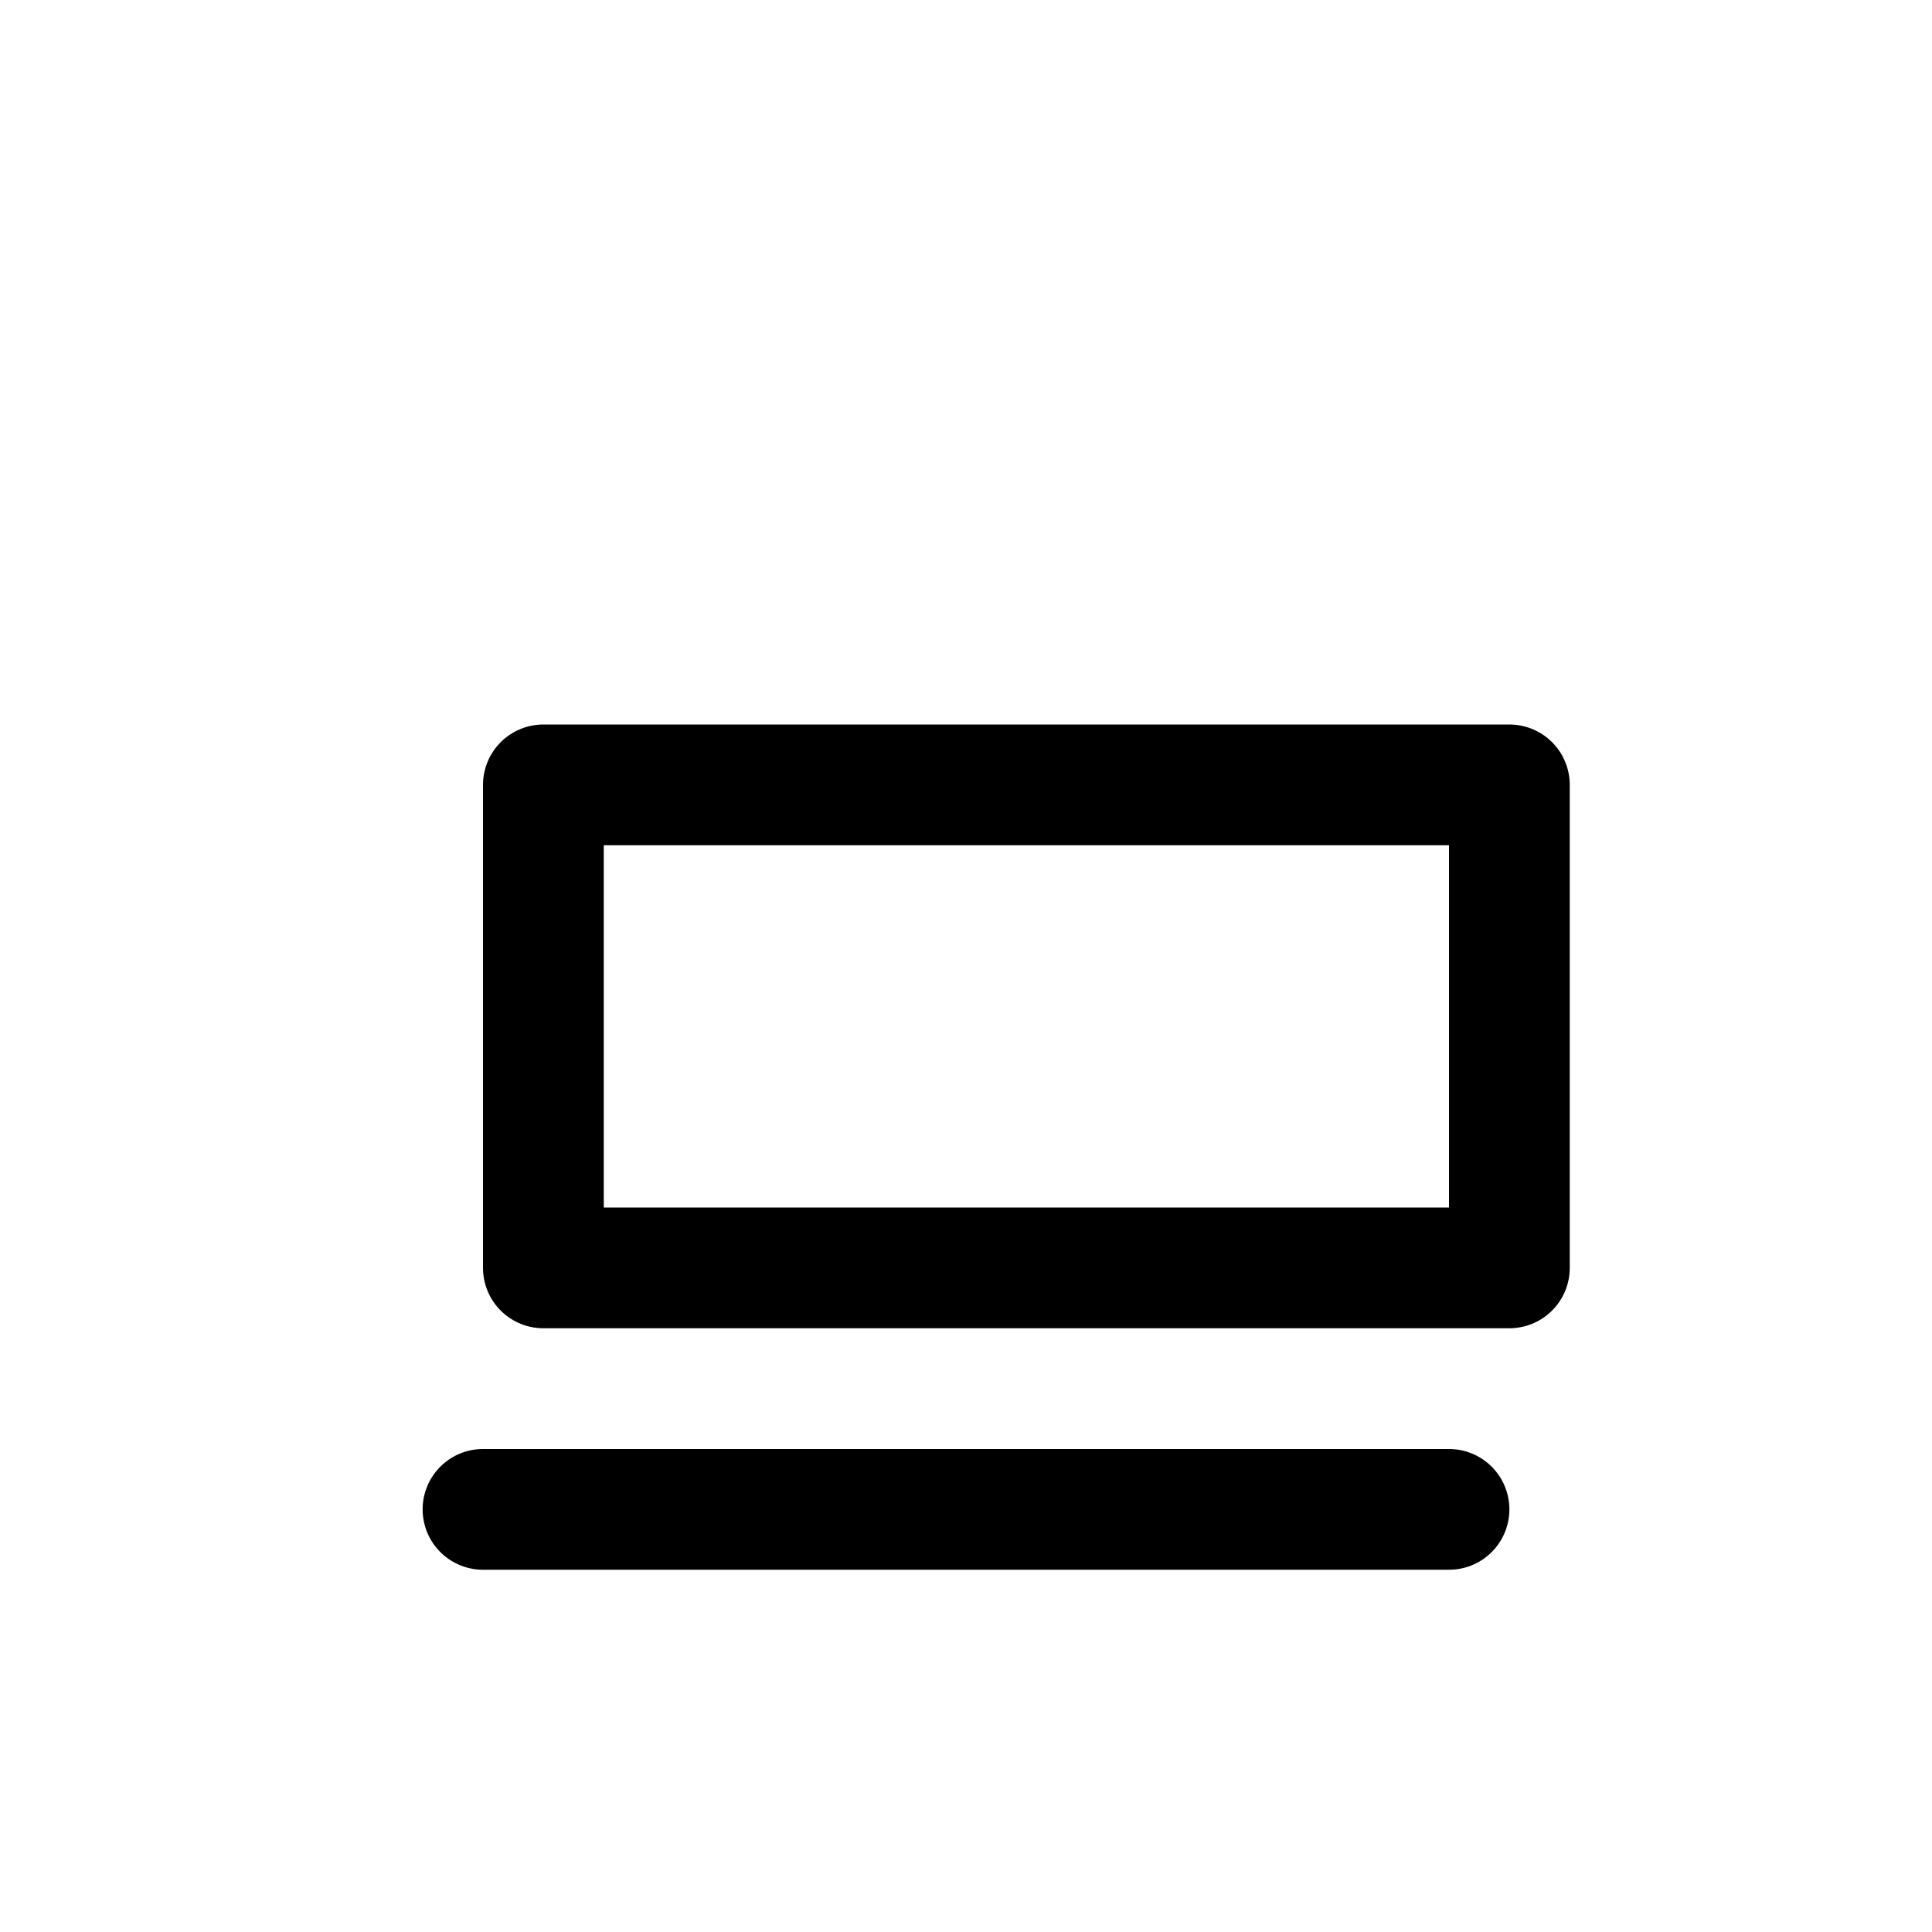
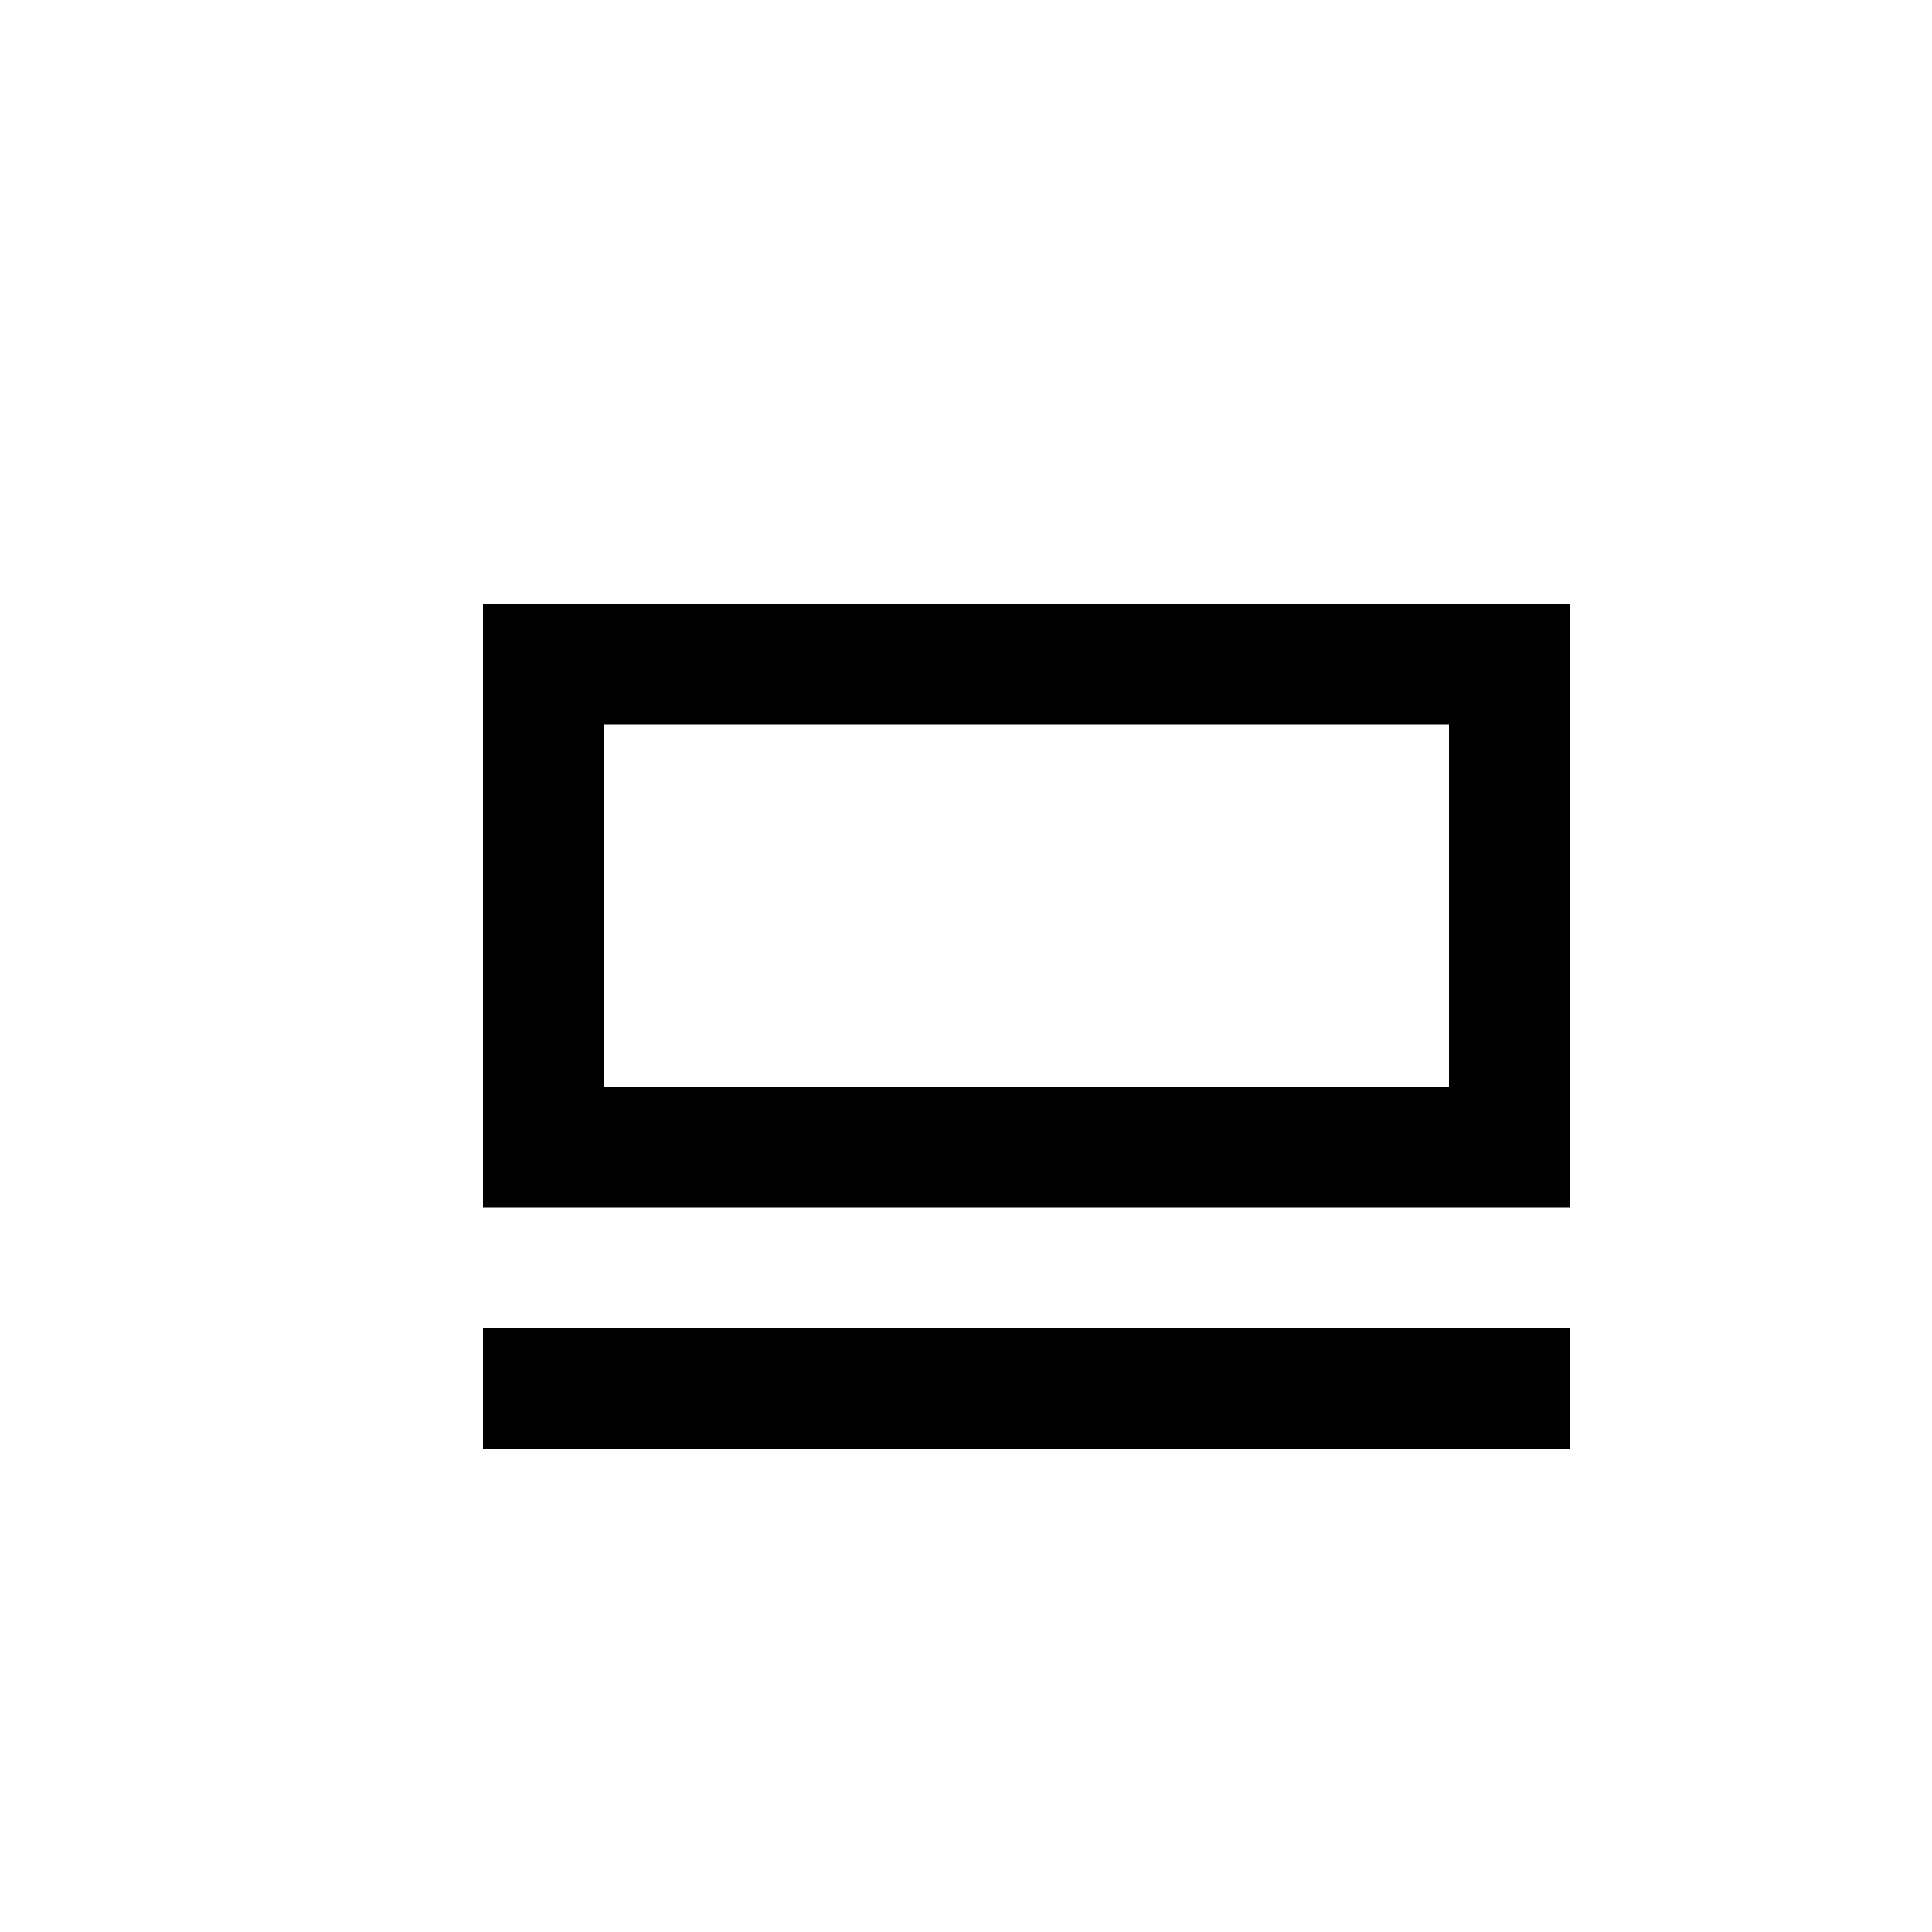
- <svg xmlns="http://www.w3.org/2000/svg" viewBox="0 0 16 16" fill="none" stroke="currentColor" stroke-width="1" stroke-linecap="round" stroke-linejoin="round">
-   <path d="M4.5 6.5H12.5V10.5H4.5ZM4 12.5H12" />
+ <svg xmlns="http://www.w3.org/2000/svg" viewBox="0 0 16 16" fill="none" stroke="currentColor" stroke-width="1" stroke-linecap="butt" stroke-linejoin="miter">
+   <path d="M4.5 5.5H12.5V9.5H4.5ZM4 11.5H13" />
</svg>
